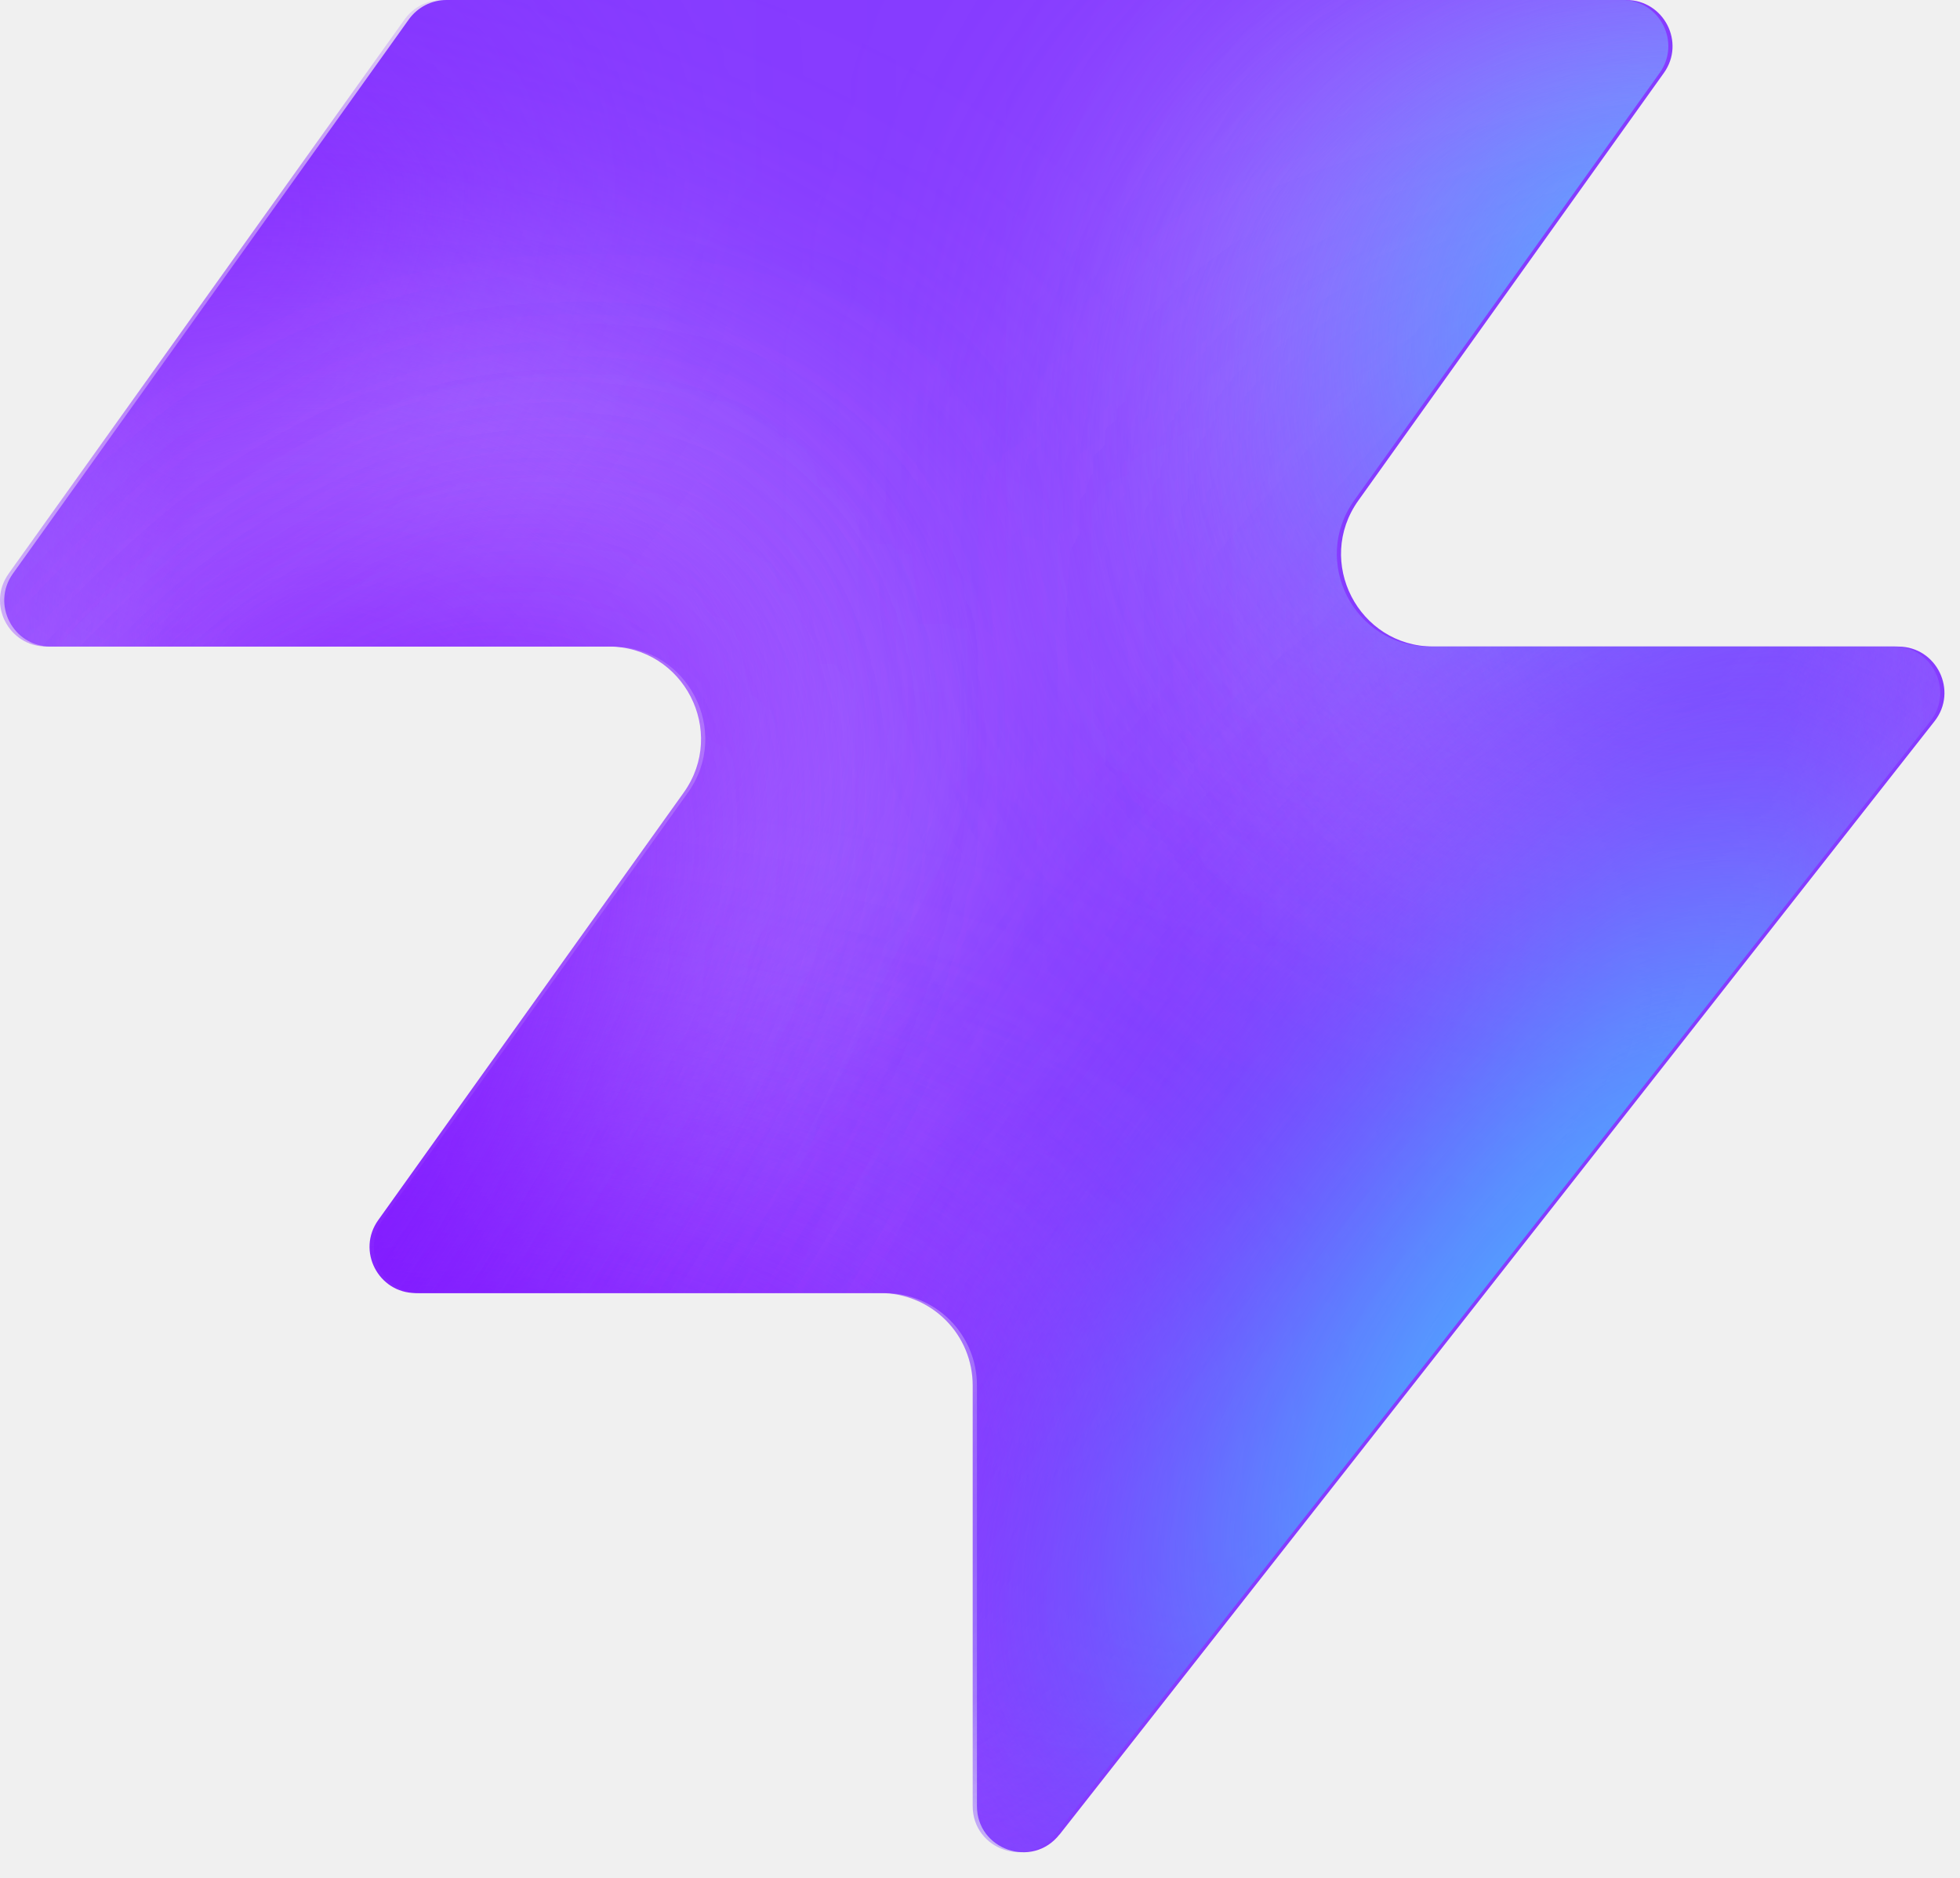
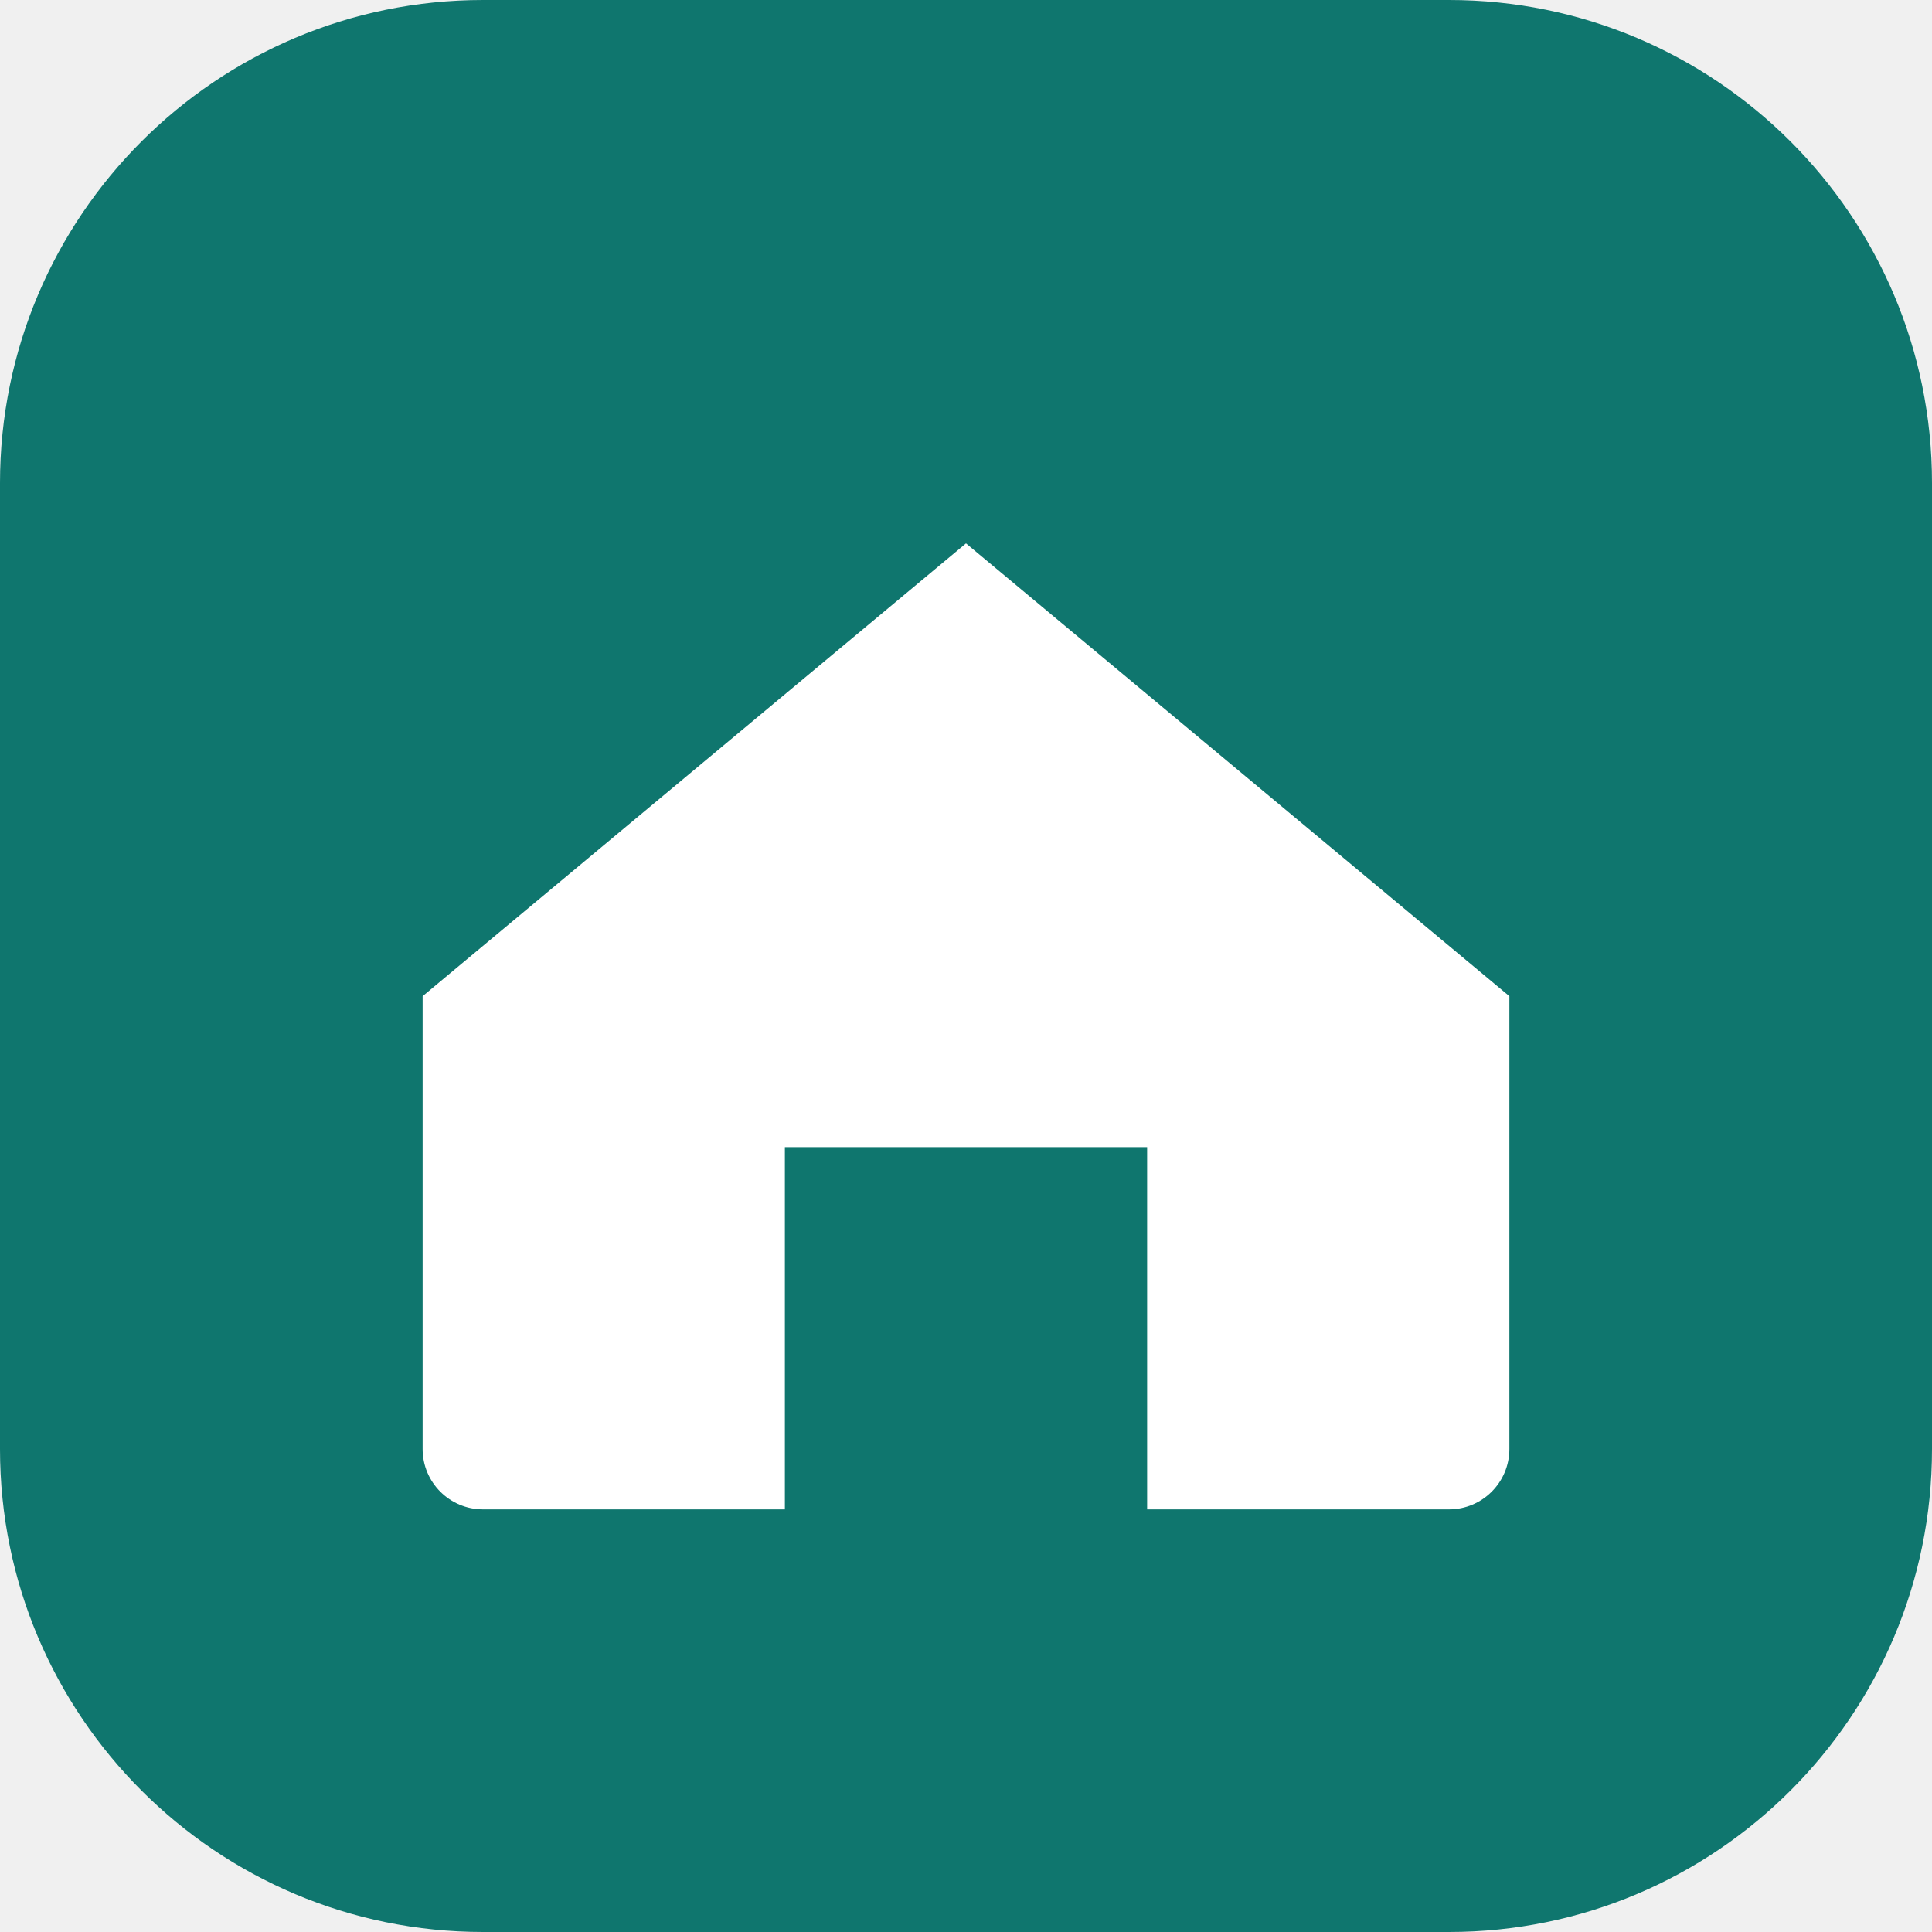
- <svg xmlns="http://www.w3.org/2000/svg" width="48" height="46" fill="none" viewBox="0 0 48 46">
-   <path fill="#863bff" d="M25.946 44.938c-.664.845-2.021.375-2.021-.698V33.937a2.26 2.26 0 0 0-2.262-2.262H10.287c-.92 0-1.456-1.04-.92-1.788l7.48-10.471c1.07-1.497 0-3.578-1.842-3.578H1.237c-.92 0-1.456-1.04-.92-1.788L10.013.474c.214-.297.556-.474.92-.474h28.894c.92 0 1.456 1.04.92 1.788l-7.48 10.471c-1.07 1.498 0 3.579 1.842 3.579h11.377c.943 0 1.473 1.088.89 1.83L25.947 44.94z" style="fill:#863bff;fill:color(display-p3 .525 .23 1);fill-opacity:1" />
-   <mask id="a" width="48" height="46" x="0" y="0" maskUnits="userSpaceOnUse" style="mask-type:alpha">
-     <path fill="#000" d="M25.842 44.938c-.664.844-2.021.375-2.021-.698V33.937a2.26 2.26 0 0 0-2.262-2.262H10.183c-.92 0-1.456-1.04-.92-1.788l7.48-10.471c1.07-1.498 0-3.579-1.842-3.579H1.133c-.92 0-1.456-1.04-.92-1.787L9.91.473c.214-.297.556-.474.92-.474h28.894c.92 0 1.456 1.04.92 1.788l-7.48 10.471c-1.07 1.498 0 3.578 1.842 3.578h11.377c.943 0 1.473 1.088.89 1.832L25.843 44.94z" style="fill:#000;fill-opacity:1" />
-   </mask>
-   <g mask="url(#a)">
-     <g filter="url(#b)">
-       <ellipse cx="5.508" cy="14.704" fill="#ede6ff" rx="5.508" ry="14.704" style="fill:#ede6ff;fill:color(display-p3 .927 .903 1);fill-opacity:1" transform="matrix(.00324 1 1 -.00324 -4.47 31.516)" />
-     </g>
-     <g filter="url(#c)">
-       <ellipse cx="10.399" cy="29.851" fill="#ede6ff" rx="10.399" ry="29.851" style="fill:#ede6ff;fill:color(display-p3 .927 .903 1);fill-opacity:1" transform="matrix(.00324 1 1 -.00324 -39.328 7.883)" />
-     </g>
-     <g filter="url(#d)">
-       <ellipse cx="5.508" cy="30.487" fill="#7e14ff" rx="5.508" ry="30.487" style="fill:#7e14ff;fill:color(display-p3 .492 .077 1);fill-opacity:1" transform="rotate(89.814 -25.913 -14.639)scale(1 -1)" />
-     </g>
-     <g filter="url(#e)">
-       <ellipse cx="5.508" cy="30.599" fill="#7e14ff" rx="5.508" ry="30.599" style="fill:#7e14ff;fill:color(display-p3 .492 .077 1);fill-opacity:1" transform="rotate(89.814 -32.644 -3.334)scale(1 -1)" />
-     </g>
-     <g filter="url(#f)">
-       <ellipse cx="5.508" cy="30.599" fill="#7e14ff" rx="5.508" ry="30.599" style="fill:#7e14ff;fill:color(display-p3 .492 .077 1);fill-opacity:1" transform="matrix(.00324 1 1 -.00324 -34.34 30.47)" />
-     </g>
-     <g filter="url(#g)">
-       <ellipse cx="14.072" cy="22.078" fill="#ede6ff" rx="14.072" ry="22.078" style="fill:#ede6ff;fill:color(display-p3 .927 .903 1);fill-opacity:1" transform="rotate(93.35 24.506 48.493)scale(-1 1)" />
-     </g>
-     <g filter="url(#h)">
-       <ellipse cx="3.47" cy="21.501" fill="#7e14ff" rx="3.47" ry="21.501" style="fill:#7e14ff;fill:color(display-p3 .492 .077 1);fill-opacity:1" transform="rotate(89.009 28.708 47.59)scale(-1 1)" />
-     </g>
-     <g filter="url(#i)">
-       <ellipse cx="3.47" cy="21.501" fill="#7e14ff" rx="3.47" ry="21.501" style="fill:#7e14ff;fill:color(display-p3 .492 .077 1);fill-opacity:1" transform="rotate(89.009 28.708 47.59)scale(-1 1)" />
-     </g>
-     <g filter="url(#j)">
-       <ellipse cx=".387" cy="8.972" fill="#7e14ff" rx="4.407" ry="29.108" style="fill:#7e14ff;fill:color(display-p3 .492 .077 1);fill-opacity:1" transform="rotate(39.51 .387 8.972)" />
-     </g>
-     <g filter="url(#k)">
-       <ellipse cx="47.523" cy="-6.092" fill="#7e14ff" rx="4.407" ry="29.108" style="fill:#7e14ff;fill:color(display-p3 .492 .077 1);fill-opacity:1" transform="rotate(37.892 47.523 -6.092)" />
-     </g>
-     <g filter="url(#l)">
-       <ellipse cx="41.412" cy="6.333" fill="#47bfff" rx="5.971" ry="9.665" style="fill:#47bfff;fill:color(display-p3 .28 .748 1);fill-opacity:1" transform="rotate(37.892 41.412 6.333)" />
-     </g>
-     <g filter="url(#m)">
-       <ellipse cx="-1.879" cy="38.332" fill="#7e14ff" rx="4.407" ry="29.108" style="fill:#7e14ff;fill:color(display-p3 .492 .077 1);fill-opacity:1" transform="rotate(37.892 -1.88 38.332)" />
-     </g>
-     <g filter="url(#n)">
-       <ellipse cx="-1.879" cy="38.332" fill="#7e14ff" rx="4.407" ry="29.108" style="fill:#7e14ff;fill:color(display-p3 .492 .077 1);fill-opacity:1" transform="rotate(37.892 -1.88 38.332)" />
-     </g>
-     <g filter="url(#o)">
-       <ellipse cx="35.651" cy="29.907" fill="#7e14ff" rx="4.407" ry="29.108" style="fill:#7e14ff;fill:color(display-p3 .492 .077 1);fill-opacity:1" transform="rotate(37.892 35.651 29.907)" />
-     </g>
-     <g filter="url(#p)">
-       <ellipse cx="38.418" cy="32.4" fill="#47bfff" rx="5.971" ry="15.297" style="fill:#47bfff;fill:color(display-p3 .28 .748 1);fill-opacity:1" transform="rotate(37.892 38.418 32.4)" />
-     </g>
-   </g>
-   <defs>
-     <filter id="b" width="60.045" height="41.654" x="-19.77" y="16.149" color-interpolation-filters="sRGB" filterUnits="userSpaceOnUse">
-       <feFlood flood-opacity="0" result="BackgroundImageFix" />
-       <feBlend in="SourceGraphic" in2="BackgroundImageFix" result="shape" />
-       <feGaussianBlur result="effect1_foregroundBlur_2002_17158" stdDeviation="7.659" />
-     </filter>
-     <filter id="c" width="90.34" height="51.437" x="-54.613" y="-7.533" color-interpolation-filters="sRGB" filterUnits="userSpaceOnUse">
-       <feFlood flood-opacity="0" result="BackgroundImageFix" />
-       <feBlend in="SourceGraphic" in2="BackgroundImageFix" result="shape" />
-       <feGaussianBlur result="effect1_foregroundBlur_2002_17158" stdDeviation="7.659" />
-     </filter>
-     <filter id="d" width="79.355" height="29.4" x="-49.64" y="2.03" color-interpolation-filters="sRGB" filterUnits="userSpaceOnUse">
-       <feFlood flood-opacity="0" result="BackgroundImageFix" />
-       <feBlend in="SourceGraphic" in2="BackgroundImageFix" result="shape" />
-       <feGaussianBlur result="effect1_foregroundBlur_2002_17158" stdDeviation="4.596" />
-     </filter>
-     <filter id="e" width="79.579" height="29.4" x="-45.045" y="20.029" color-interpolation-filters="sRGB" filterUnits="userSpaceOnUse">
-       <feFlood flood-opacity="0" result="BackgroundImageFix" />
-       <feBlend in="SourceGraphic" in2="BackgroundImageFix" result="shape" />
-       <feGaussianBlur result="effect1_foregroundBlur_2002_17158" stdDeviation="4.596" />
-     </filter>
-     <filter id="f" width="79.579" height="29.4" x="-43.513" y="21.178" color-interpolation-filters="sRGB" filterUnits="userSpaceOnUse">
-       <feFlood flood-opacity="0" result="BackgroundImageFix" />
-       <feBlend in="SourceGraphic" in2="BackgroundImageFix" result="shape" />
-       <feGaussianBlur result="effect1_foregroundBlur_2002_17158" stdDeviation="4.596" />
-     </filter>
-     <filter id="g" width="74.749" height="58.852" x="15.756" y="-17.901" color-interpolation-filters="sRGB" filterUnits="userSpaceOnUse">
-       <feFlood flood-opacity="0" result="BackgroundImageFix" />
-       <feBlend in="SourceGraphic" in2="BackgroundImageFix" result="shape" />
-       <feGaussianBlur result="effect1_foregroundBlur_2002_17158" stdDeviation="7.659" />
-     </filter>
-     <filter id="h" width="61.377" height="25.362" x="23.548" y="2.284" color-interpolation-filters="sRGB" filterUnits="userSpaceOnUse">
-       <feFlood flood-opacity="0" result="BackgroundImageFix" />
-       <feBlend in="SourceGraphic" in2="BackgroundImageFix" result="shape" />
-       <feGaussianBlur result="effect1_foregroundBlur_2002_17158" stdDeviation="4.596" />
-     </filter>
-     <filter id="i" width="61.377" height="25.362" x="23.548" y="2.284" color-interpolation-filters="sRGB" filterUnits="userSpaceOnUse">
-       <feFlood flood-opacity="0" result="BackgroundImageFix" />
-       <feBlend in="SourceGraphic" in2="BackgroundImageFix" result="shape" />
-       <feGaussianBlur result="effect1_foregroundBlur_2002_17158" stdDeviation="4.596" />
-     </filter>
-     <filter id="j" width="56.045" height="63.649" x="-27.636" y="-22.853" color-interpolation-filters="sRGB" filterUnits="userSpaceOnUse">
-       <feFlood flood-opacity="0" result="BackgroundImageFix" />
-       <feBlend in="SourceGraphic" in2="BackgroundImageFix" result="shape" />
-       <feGaussianBlur result="effect1_foregroundBlur_2002_17158" stdDeviation="4.596" />
-     </filter>
-     <filter id="k" width="54.814" height="64.646" x="20.116" y="-38.415" color-interpolation-filters="sRGB" filterUnits="userSpaceOnUse">
-       <feFlood flood-opacity="0" result="BackgroundImageFix" />
-       <feBlend in="SourceGraphic" in2="BackgroundImageFix" result="shape" />
-       <feGaussianBlur result="effect1_foregroundBlur_2002_17158" stdDeviation="4.596" />
-     </filter>
-     <filter id="l" width="33.541" height="35.313" x="24.641" y="-11.323" color-interpolation-filters="sRGB" filterUnits="userSpaceOnUse">
-       <feFlood flood-opacity="0" result="BackgroundImageFix" />
-       <feBlend in="SourceGraphic" in2="BackgroundImageFix" result="shape" />
-       <feGaussianBlur result="effect1_foregroundBlur_2002_17158" stdDeviation="4.596" />
-     </filter>
-     <filter id="m" width="54.814" height="64.646" x="-29.286" y="6.009" color-interpolation-filters="sRGB" filterUnits="userSpaceOnUse">
-       <feFlood flood-opacity="0" result="BackgroundImageFix" />
-       <feBlend in="SourceGraphic" in2="BackgroundImageFix" result="shape" />
-       <feGaussianBlur result="effect1_foregroundBlur_2002_17158" stdDeviation="4.596" />
-     </filter>
-     <filter id="n" width="54.814" height="64.646" x="-29.286" y="6.009" color-interpolation-filters="sRGB" filterUnits="userSpaceOnUse">
-       <feFlood flood-opacity="0" result="BackgroundImageFix" />
-       <feBlend in="SourceGraphic" in2="BackgroundImageFix" result="shape" />
-       <feGaussianBlur result="effect1_foregroundBlur_2002_17158" stdDeviation="4.596" />
-     </filter>
-     <filter id="o" width="54.814" height="64.646" x="8.244" y="-2.416" color-interpolation-filters="sRGB" filterUnits="userSpaceOnUse">
-       <feFlood flood-opacity="0" result="BackgroundImageFix" />
-       <feBlend in="SourceGraphic" in2="BackgroundImageFix" result="shape" />
-       <feGaussianBlur result="effect1_foregroundBlur_2002_17158" stdDeviation="4.596" />
-     </filter>
-     <filter id="p" width="39.409" height="43.623" x="18.713" y="10.588" color-interpolation-filters="sRGB" filterUnits="userSpaceOnUse">
-       <feFlood flood-opacity="0" result="BackgroundImageFix" />
-       <feBlend in="SourceGraphic" in2="BackgroundImageFix" result="shape" />
-       <feGaussianBlur result="effect1_foregroundBlur_2002_17158" stdDeviation="4.596" />
-     </filter>
-   </defs>
+ <svg xmlns="http://www.w3.org/2000/svg" viewBox="0 0 32 32">
+   <rect width="32" height="32" rx="8" fill="#0f766e" />
+   <path d="M7 16.5 16 9l9 7.5V24a1 1 0 0 1-1 1h-5v-6h-6v6H8a1 1 0 0 1-1-1z" fill="#fff" />
</svg>
